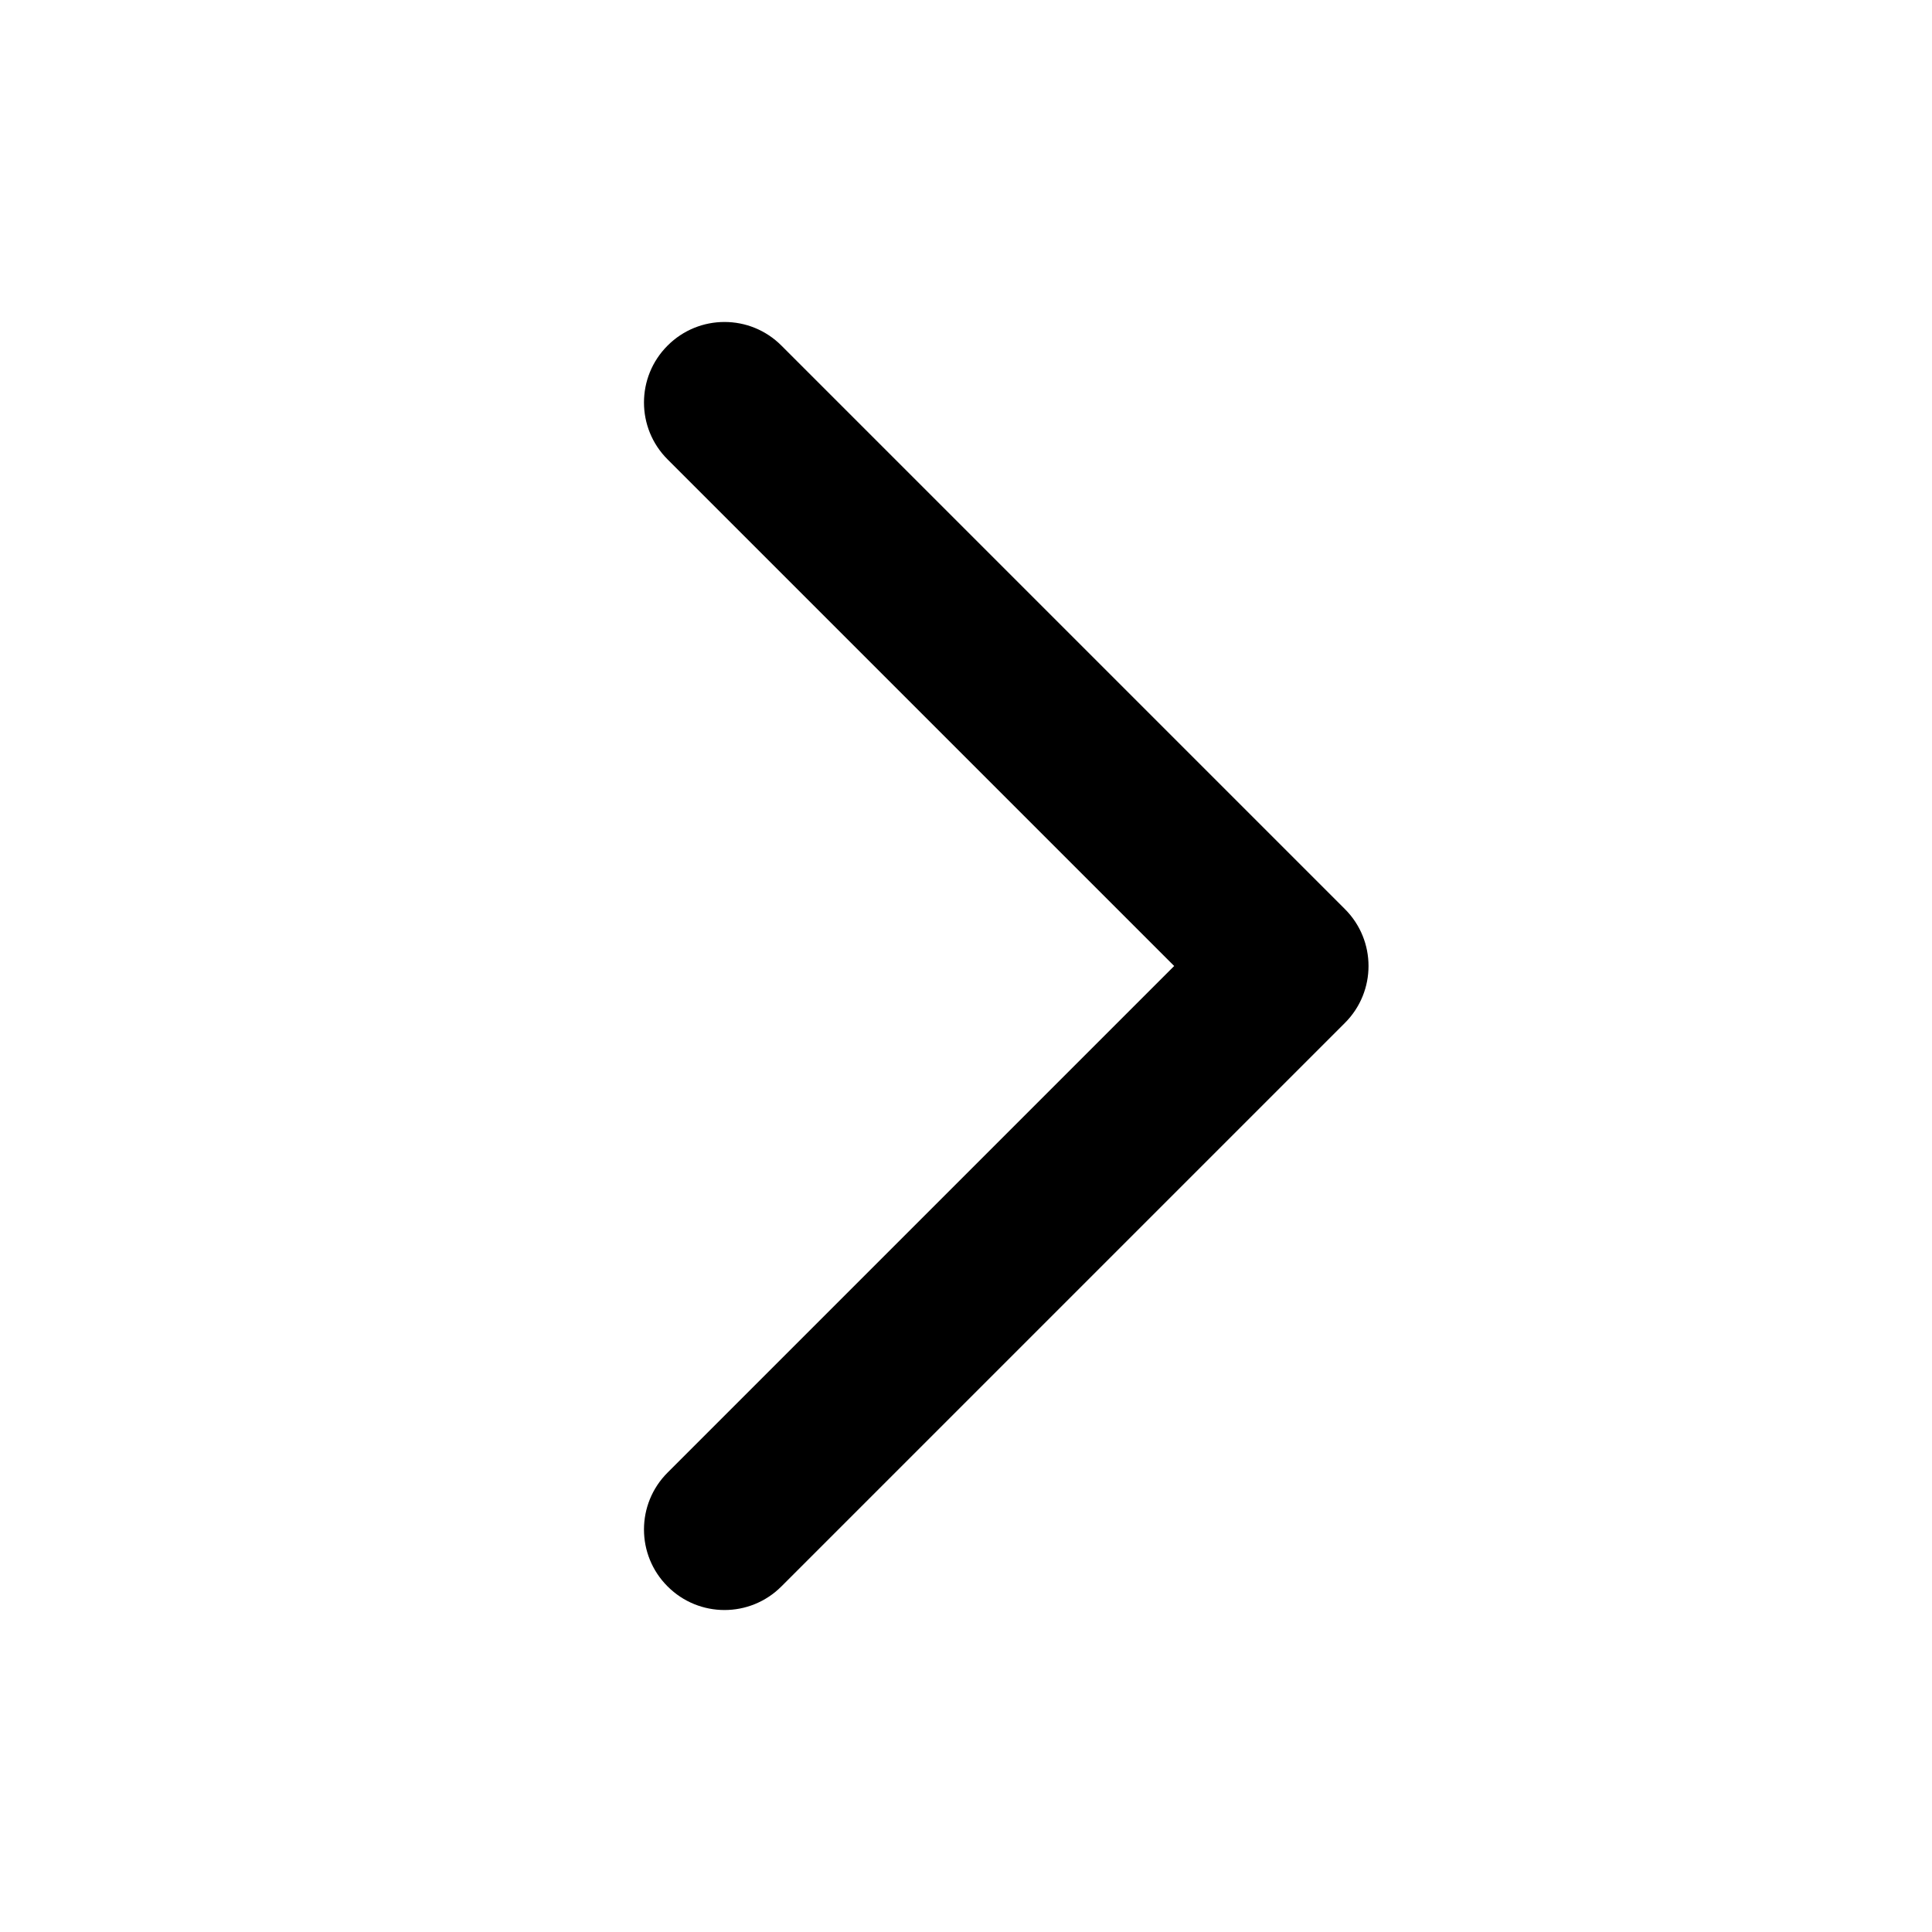
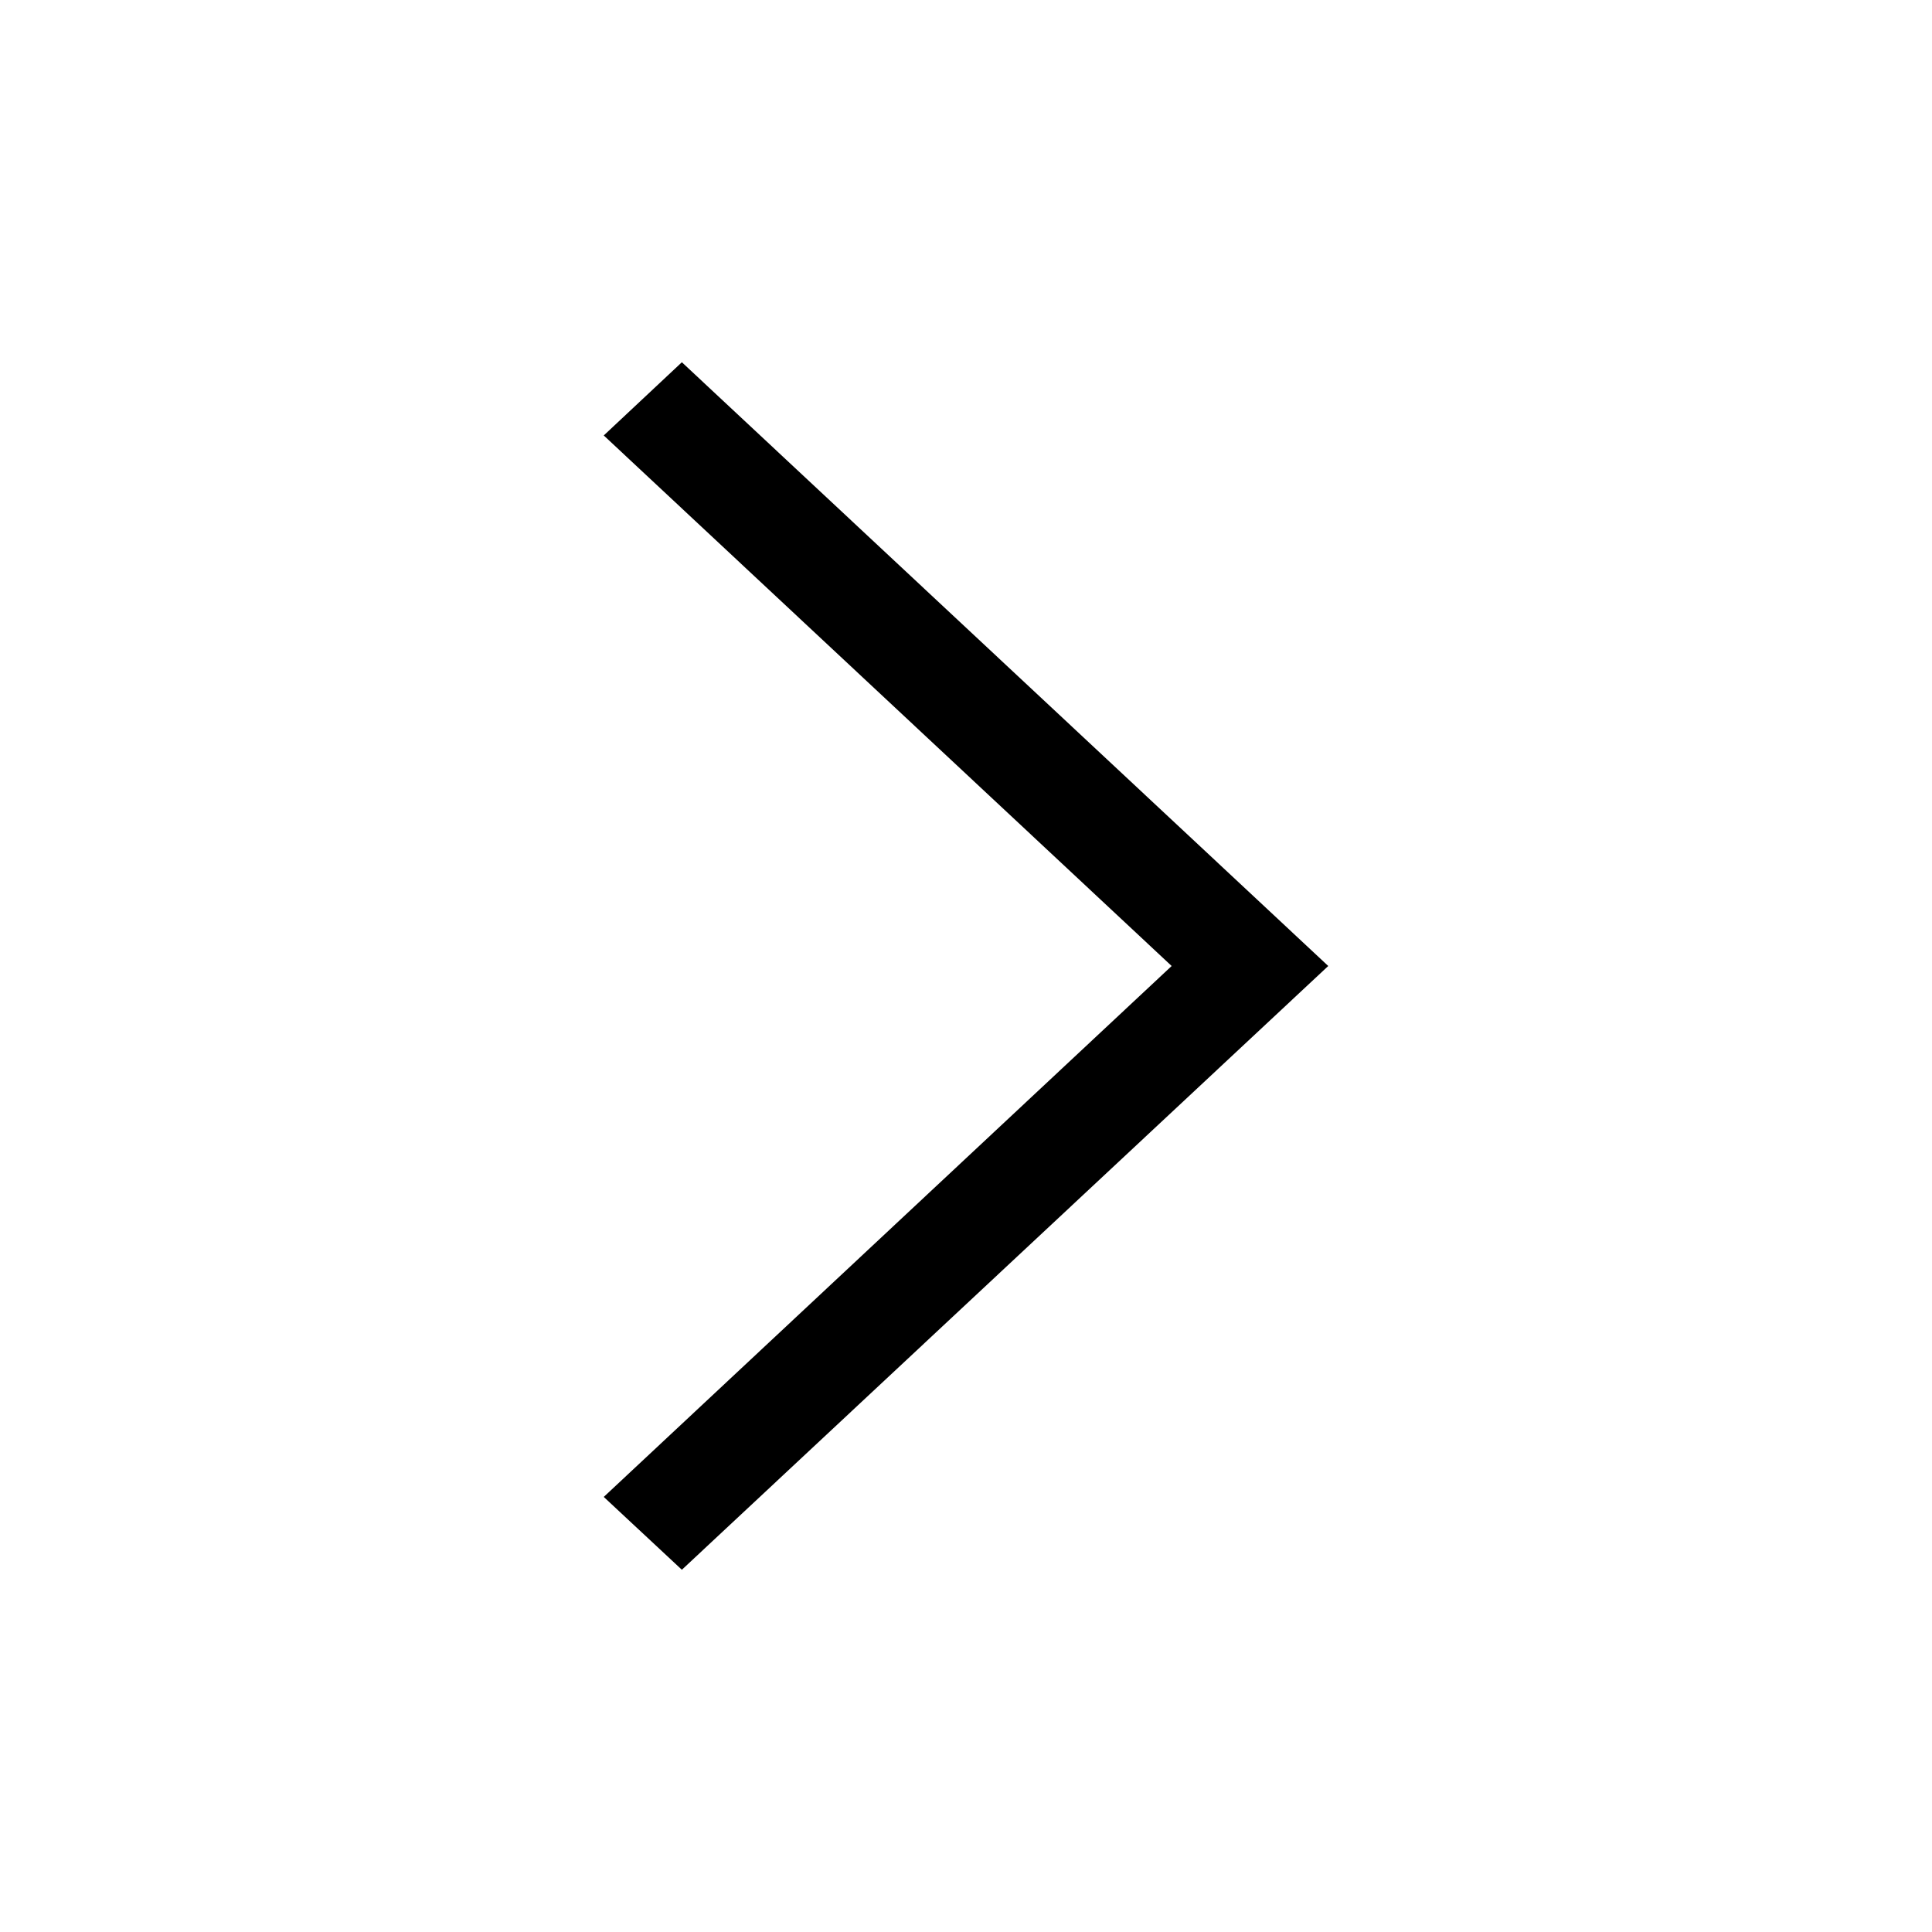
- <svg xmlns="http://www.w3.org/2000/svg" width="800px" height="800px" viewBox="0 0 24 24" fill="none">
-   <path fill-rule="evenodd" clip-rule="evenodd" d="M8.293 4.293C8.683 3.902 9.317 3.902 9.707 4.293L16.707 11.293C17.098 11.683 17.098 12.317 16.707 12.707L9.707 19.707C9.317 20.098 8.683 20.098 8.293 19.707C7.902 19.317 7.902 18.683 8.293 18.293L14.586 12L8.293 5.707C7.902 5.317 7.902 4.683 8.293 4.293Z" fill="#000000" />
+ <svg xmlns="http://www.w3.org/2000/svg" height="512px" id="Layer_1" style="enable-background:new 0 0 512 512;" version="1.1" viewBox="0 0 512 512" width="512px" xml:space="preserve">
+   <polygon points="160,115.4 180.7,96 352,256 180.7,416 160,396.7 310.5,256 " />
</svg>
